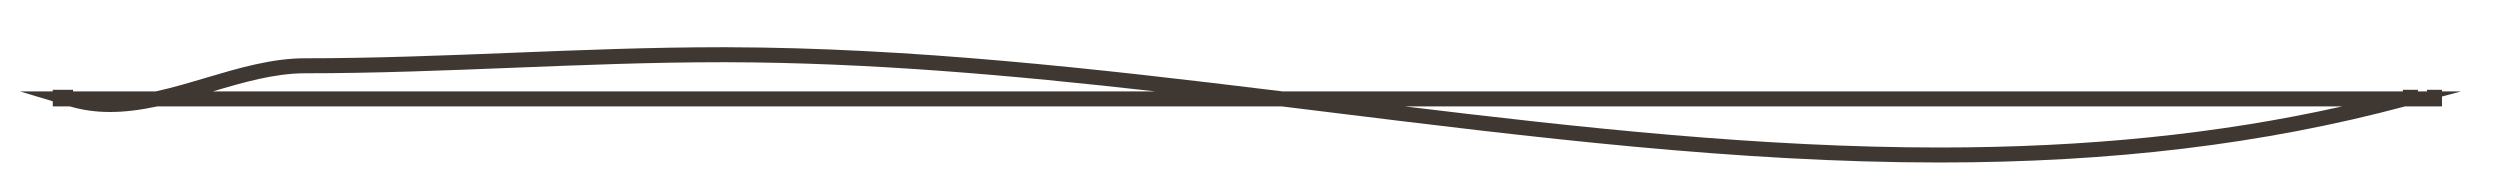
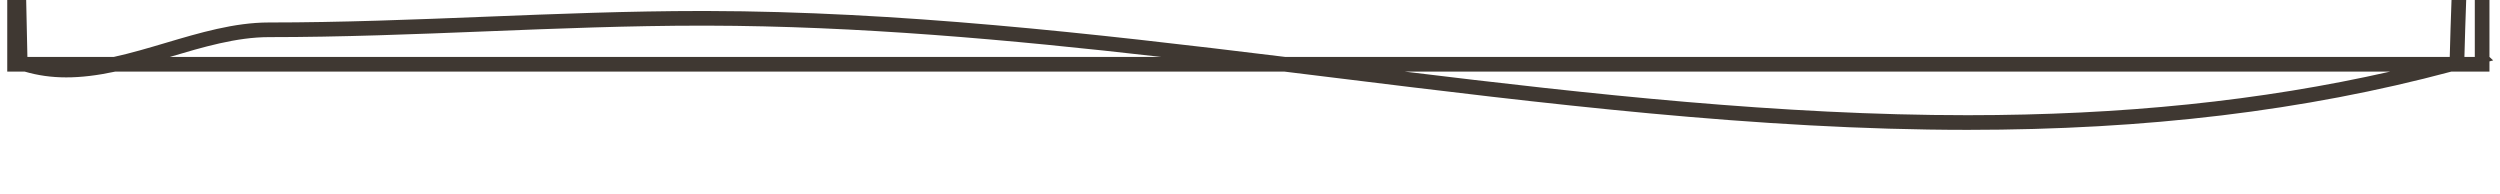
- <svg xmlns="http://www.w3.org/2000/svg" version="1.1" id="Layer_1" x="0px" y="0px" width="500px" height="39px" viewBox="0 526 500 39" enable-background="new 0 526 500 39" xml:space="preserve">
-   <g>
-     <path fill="#3F3832" d="M488.396,544.284v-0.319h-3v0.319h-1.816c0.003-0.105,0.006-0.214,0.009-0.319h-3   c-0.003,0.105-0.006,0.214-0.009,0.319h-224.02c-37.664-4.612-74.51-8.757-111.194-8.838l-1.146-0.001   c-13.85,0-27.955,0.562-41.598,1.104c-13.656,0.544-27.777,1.106-41.655,1.106c-6.627,0-13.351,1.995-19.853,3.925   c-3.281,0.975-6.675,1.981-9.978,2.703H14.609l-0.007-0.319h-4.051v0.319H3.993l6.559,1.973v1.027h3.419   c5.068,1.479,10.452,1.501,17.487,0h224.919l9.647,1.187c40.007,4.932,81.376,10.03,121.877,10.029   c34.406-0.001,64.864-3.67,93.105-11.216h7.39v-1.979l3.809-1.021H488.396z M45.345,544.284h-2.792   c6.114-1.813,12.414-3.628,18.415-3.628c13.938,0,28.09-0.563,41.775-1.108c13.612-0.542,27.688-1.103,41.478-1.103l1.139,0.001   c28.348,0.062,56.836,2.568,85.736,5.838H45.345z M387.901,555.5c-35.42,0.001-71.579-3.926-106.908-8.216h187.426   C443.767,552.805,417.293,555.499,387.901,555.5z" />
-   </g>
+ <svg xmlns="http://www.w3.org/2000/svg" version="1.1" id="Layer_1" x="0px" y="0px" width="511.641px" height="39.562px" viewBox="531.973 574 511.641 39.562" enable-background="new 531.973 574 511.641 39.562" xml:space="preserve">
+   <path fill="#3F3832" d="M1038.456,574v11.648h-2.125c0.093-3.818,0.225-7.742,0.365-11.648h-3.002  c-0.141,3.9-0.271,7.819-0.364,11.636l-0.048,0.013H794.981c-40.053-4.904-79.233-9.312-118.245-9.398l-1.216-0.001  c-14.728,0-29.729,0.597-44.236,1.175c-14.524,0.578-29.544,1.176-44.306,1.176c-7.034,0-14.178,2.12-21.087,4.171  c-3.495,1.037-7.107,2.109-10.625,2.878h-17.685L537.332,574h-3.876v11.648l0,0v1.933v1.067h3.55c5.386,1.574,11.105,1.599,18.581,0  h239.21l10.269,1.263c42.546,5.244,86.54,10.667,129.606,10.665c36.588-0.001,68.978-3.903,99.006-11.928h7.778v-2.084l0.761-0.204  l-0.761-0.712V574H1038.456z M569.469,585.648h-2.73c0.002-0.001,0.005-0.002,0.007-0.002c6.703-1.989,13.635-4.047,20.233-4.047  c14.821,0,29.871-0.6,44.425-1.179c14.479-0.576,29.449-1.172,44.117-1.172l1.21,0.001c30.697,0.068,61.547,2.829,92.856,6.398  H569.469z M934.672,597.576c-38.197,0.001-77.199-4.291-115.271-8.928h201.759C994.698,594.647,966.269,597.575,934.672,597.576z" />
</svg>
